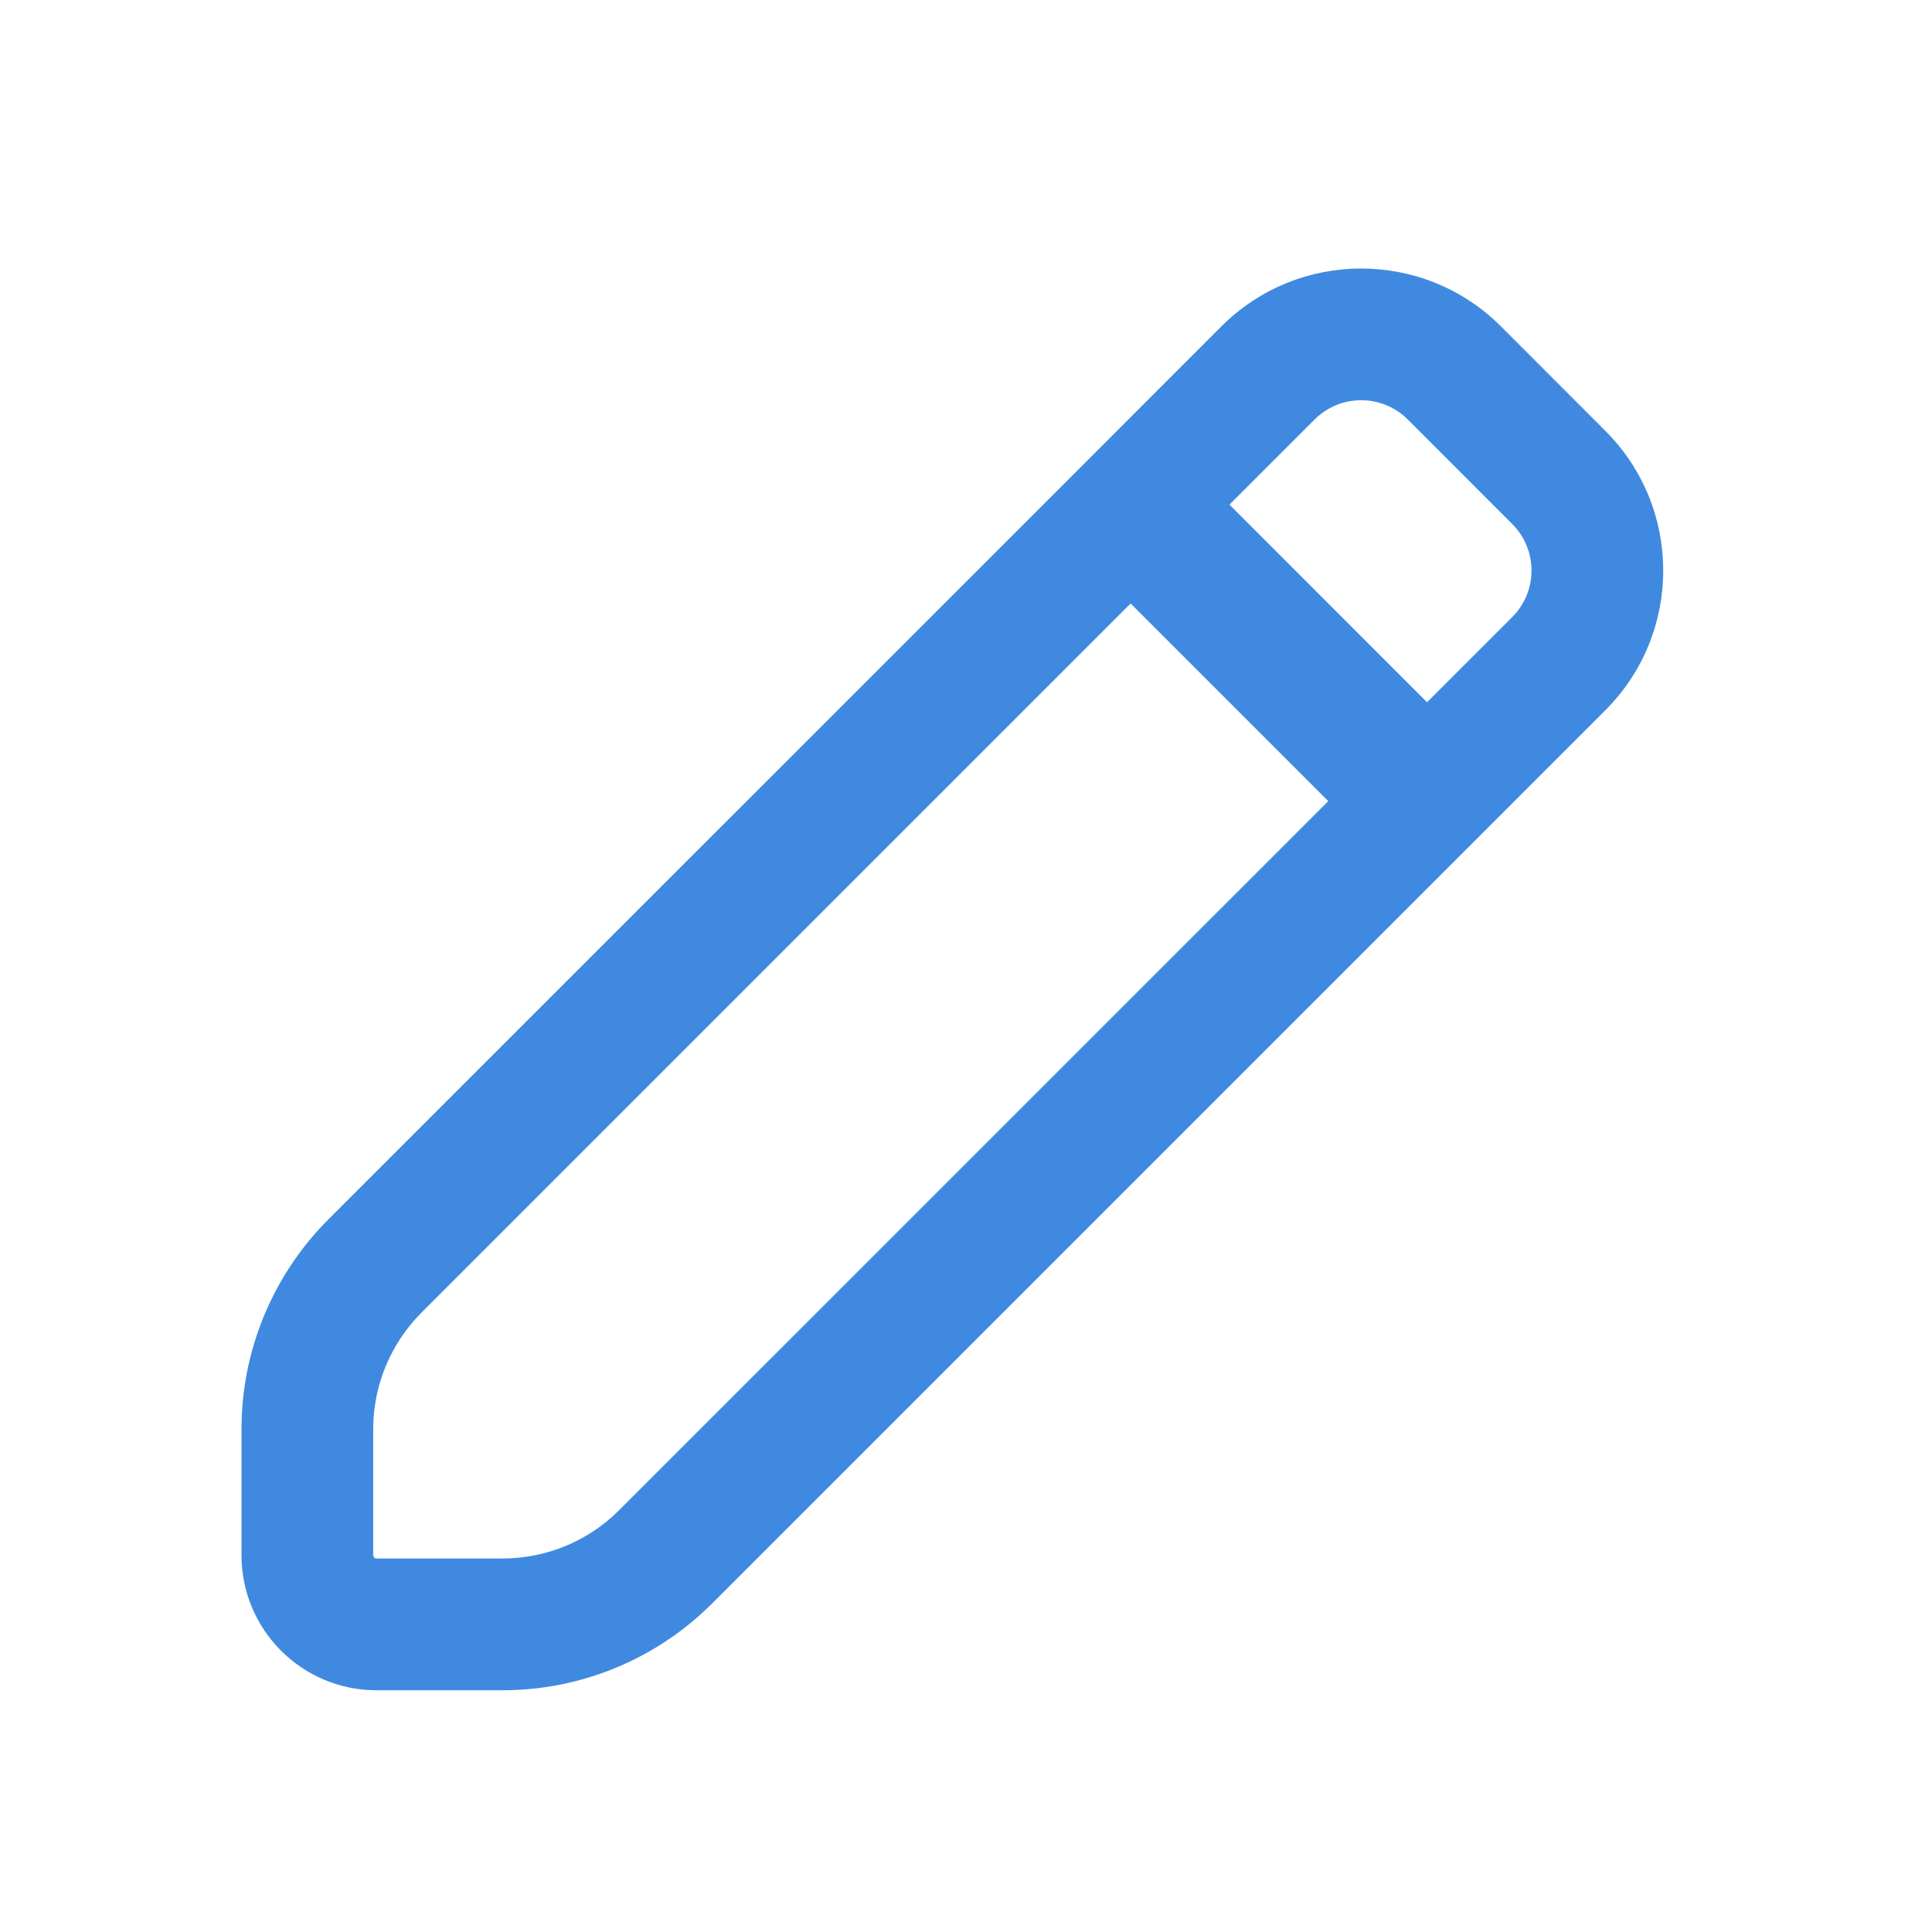
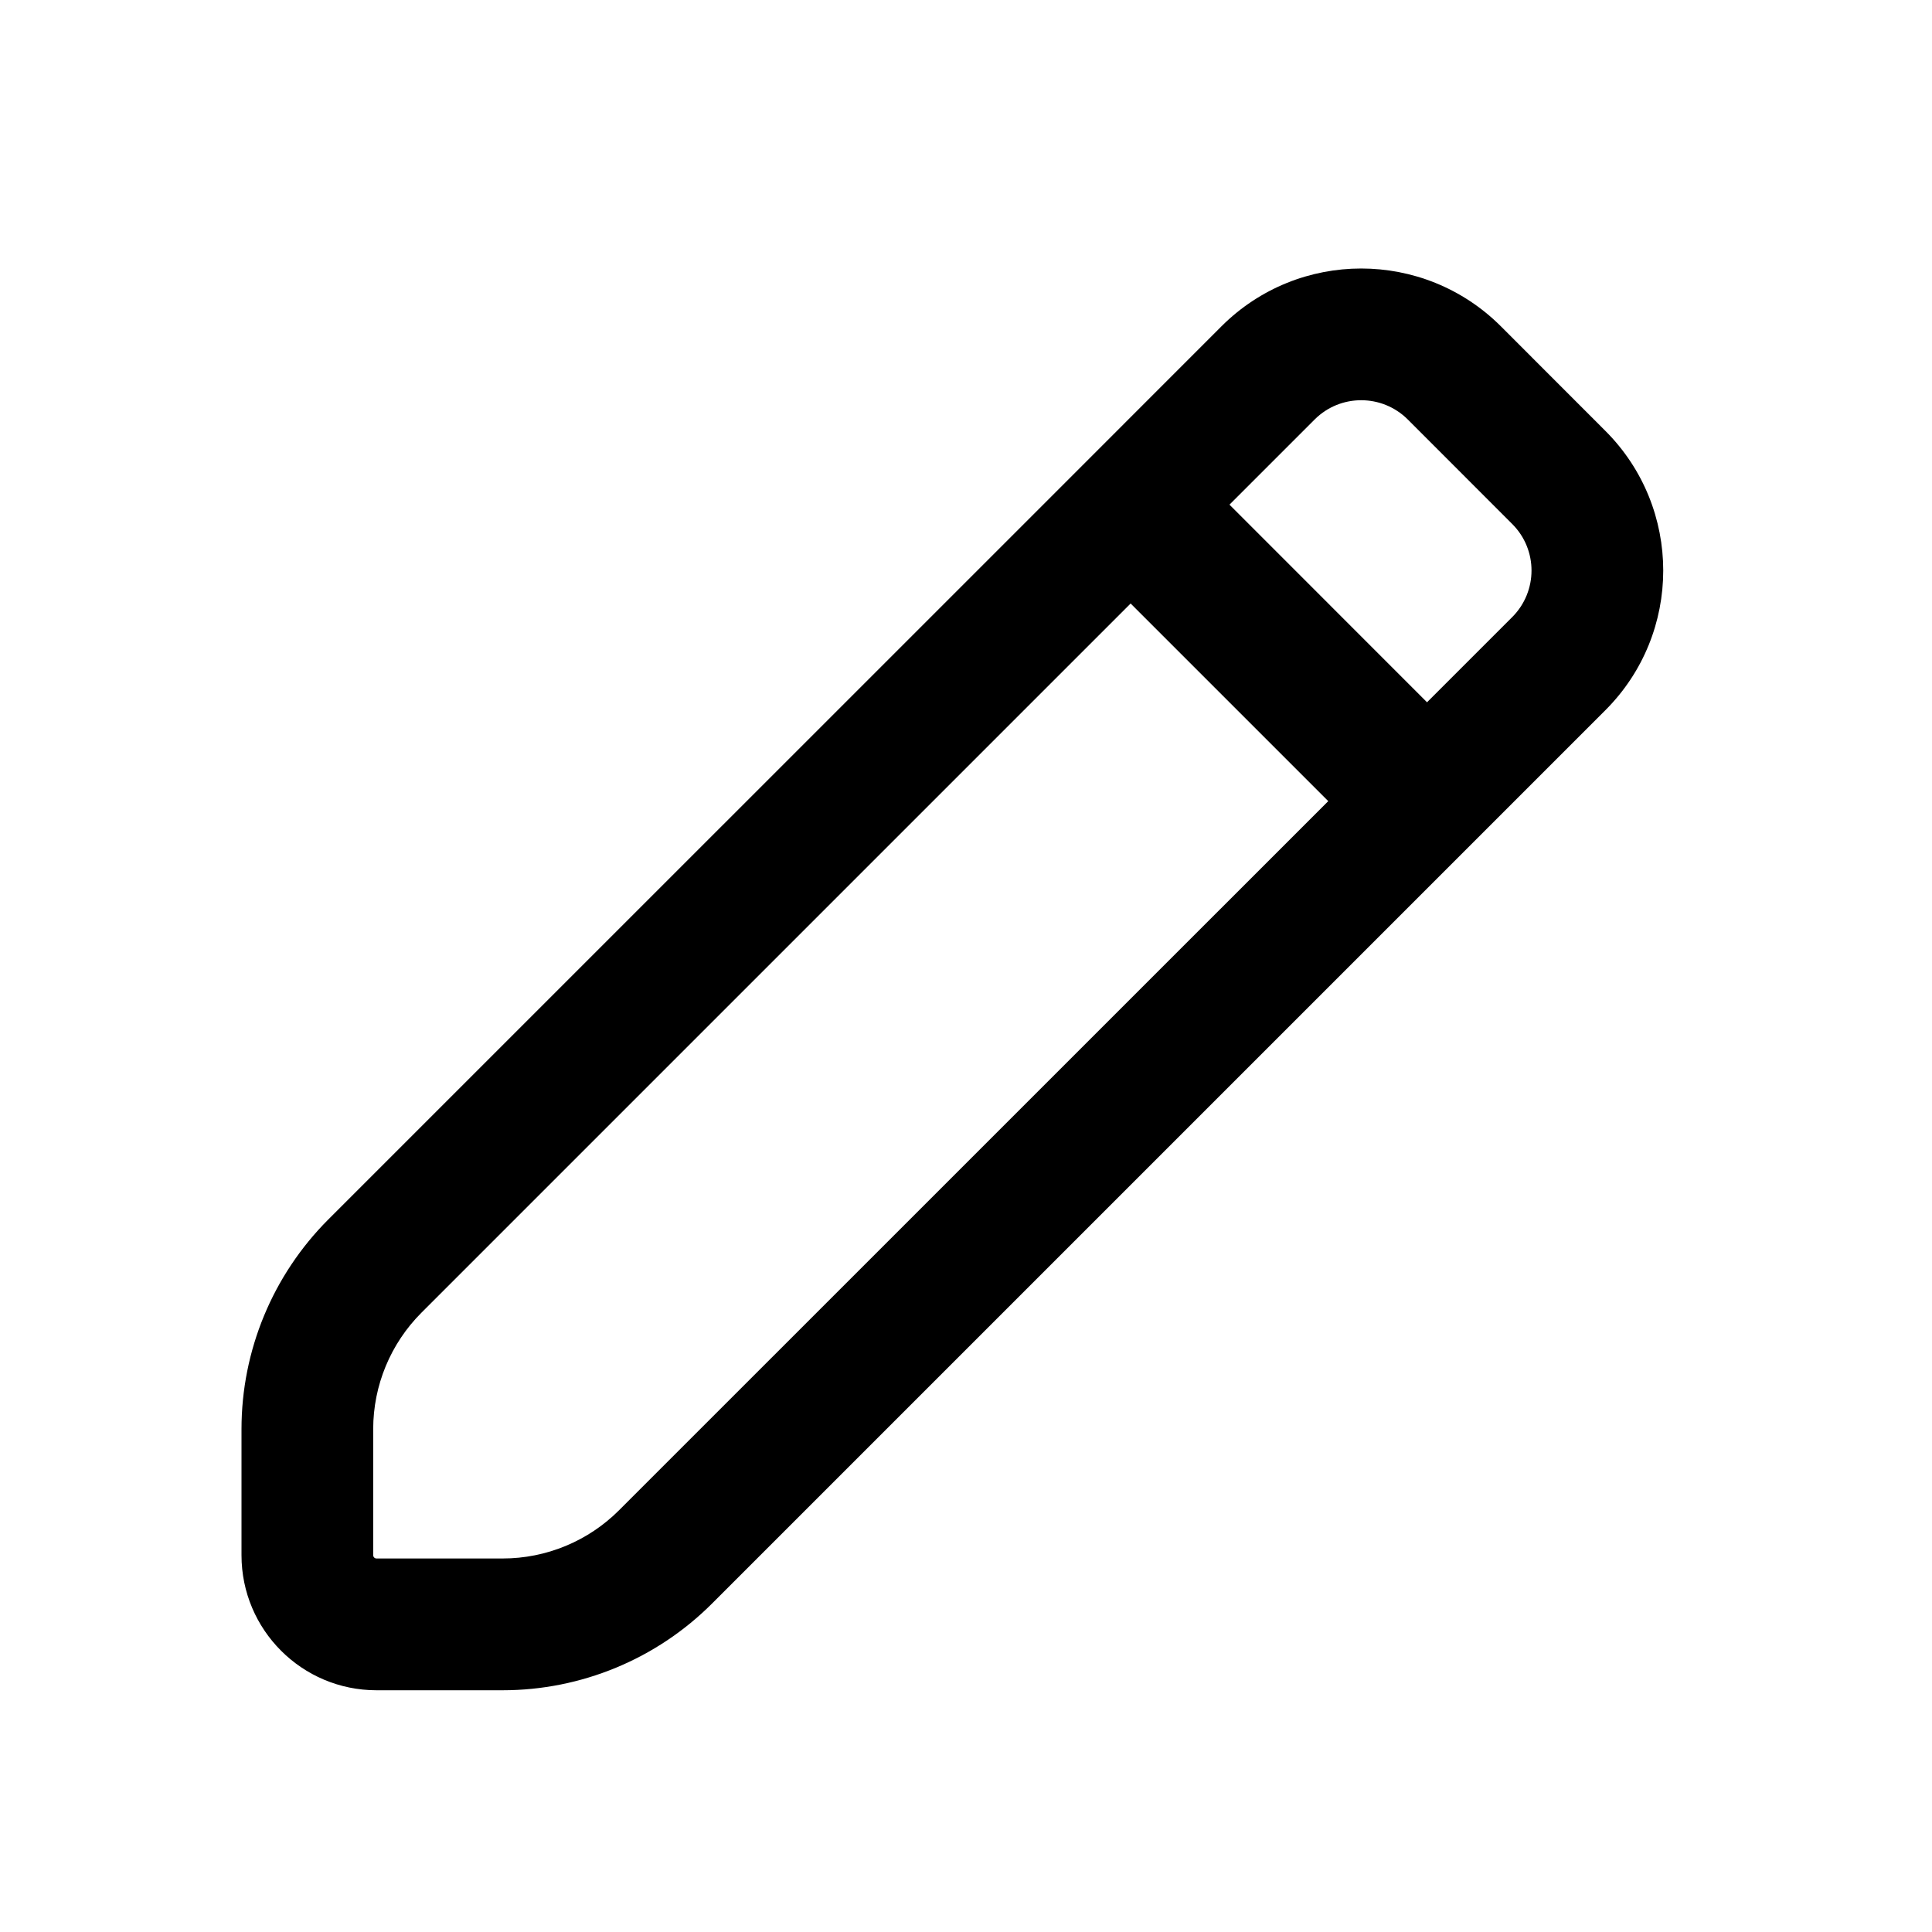
<svg xmlns="http://www.w3.org/2000/svg" width="24px" height="24px" viewBox="0 0 24 24" version="1.1">
  <g id="Icons/ic-edit" stroke="none" stroke-width="1" fill="none" fill-rule="evenodd">
    <g>
      <rect id="Rectangle" x="0" y="0" width="24" height="24" />
-       <g id="edit_outline_28" transform="translate(3, 3)" fill="#3F8AE0">
+       <g id="edit_outline_28" transform="translate(3, 3)" fill="currentColor">
        <path d="M15.645,1.054 L16.942,2.352 C17.901,3.31 17.901,4.865 16.942,5.823 L14.727,8.038 L5.847,16.918 C5.157,17.609 4.22,17.997 3.244,17.997 L1.677,17.997 C0.751,17.997 0,17.246 0,16.319 L0,14.753 C0,13.776 0.388,12.84 1.078,12.149 L9.959,3.269 L9.959,3.269 L12.173,1.054 C13.132,0.096 14.686,0.096 15.645,1.054 Z M11.045,4.497 L2.236,13.306 C1.852,13.69 1.636,14.21 1.636,14.753 L1.636,16.319 C1.636,16.342 1.655,16.36 1.677,16.36 L3.244,16.36 C3.786,16.36 4.306,16.145 4.69,15.761 L13.5,6.952 L11.045,4.497 Z M13.331,2.211 L12.273,3.269 L14.727,5.724 L15.785,4.666 C16.105,4.346 16.105,3.828 15.785,3.509 L14.488,2.211 C14.168,1.892 13.65,1.892 13.331,2.211 Z" id="Shape" />
      </g>
    </g>
  </g>
</svg>
